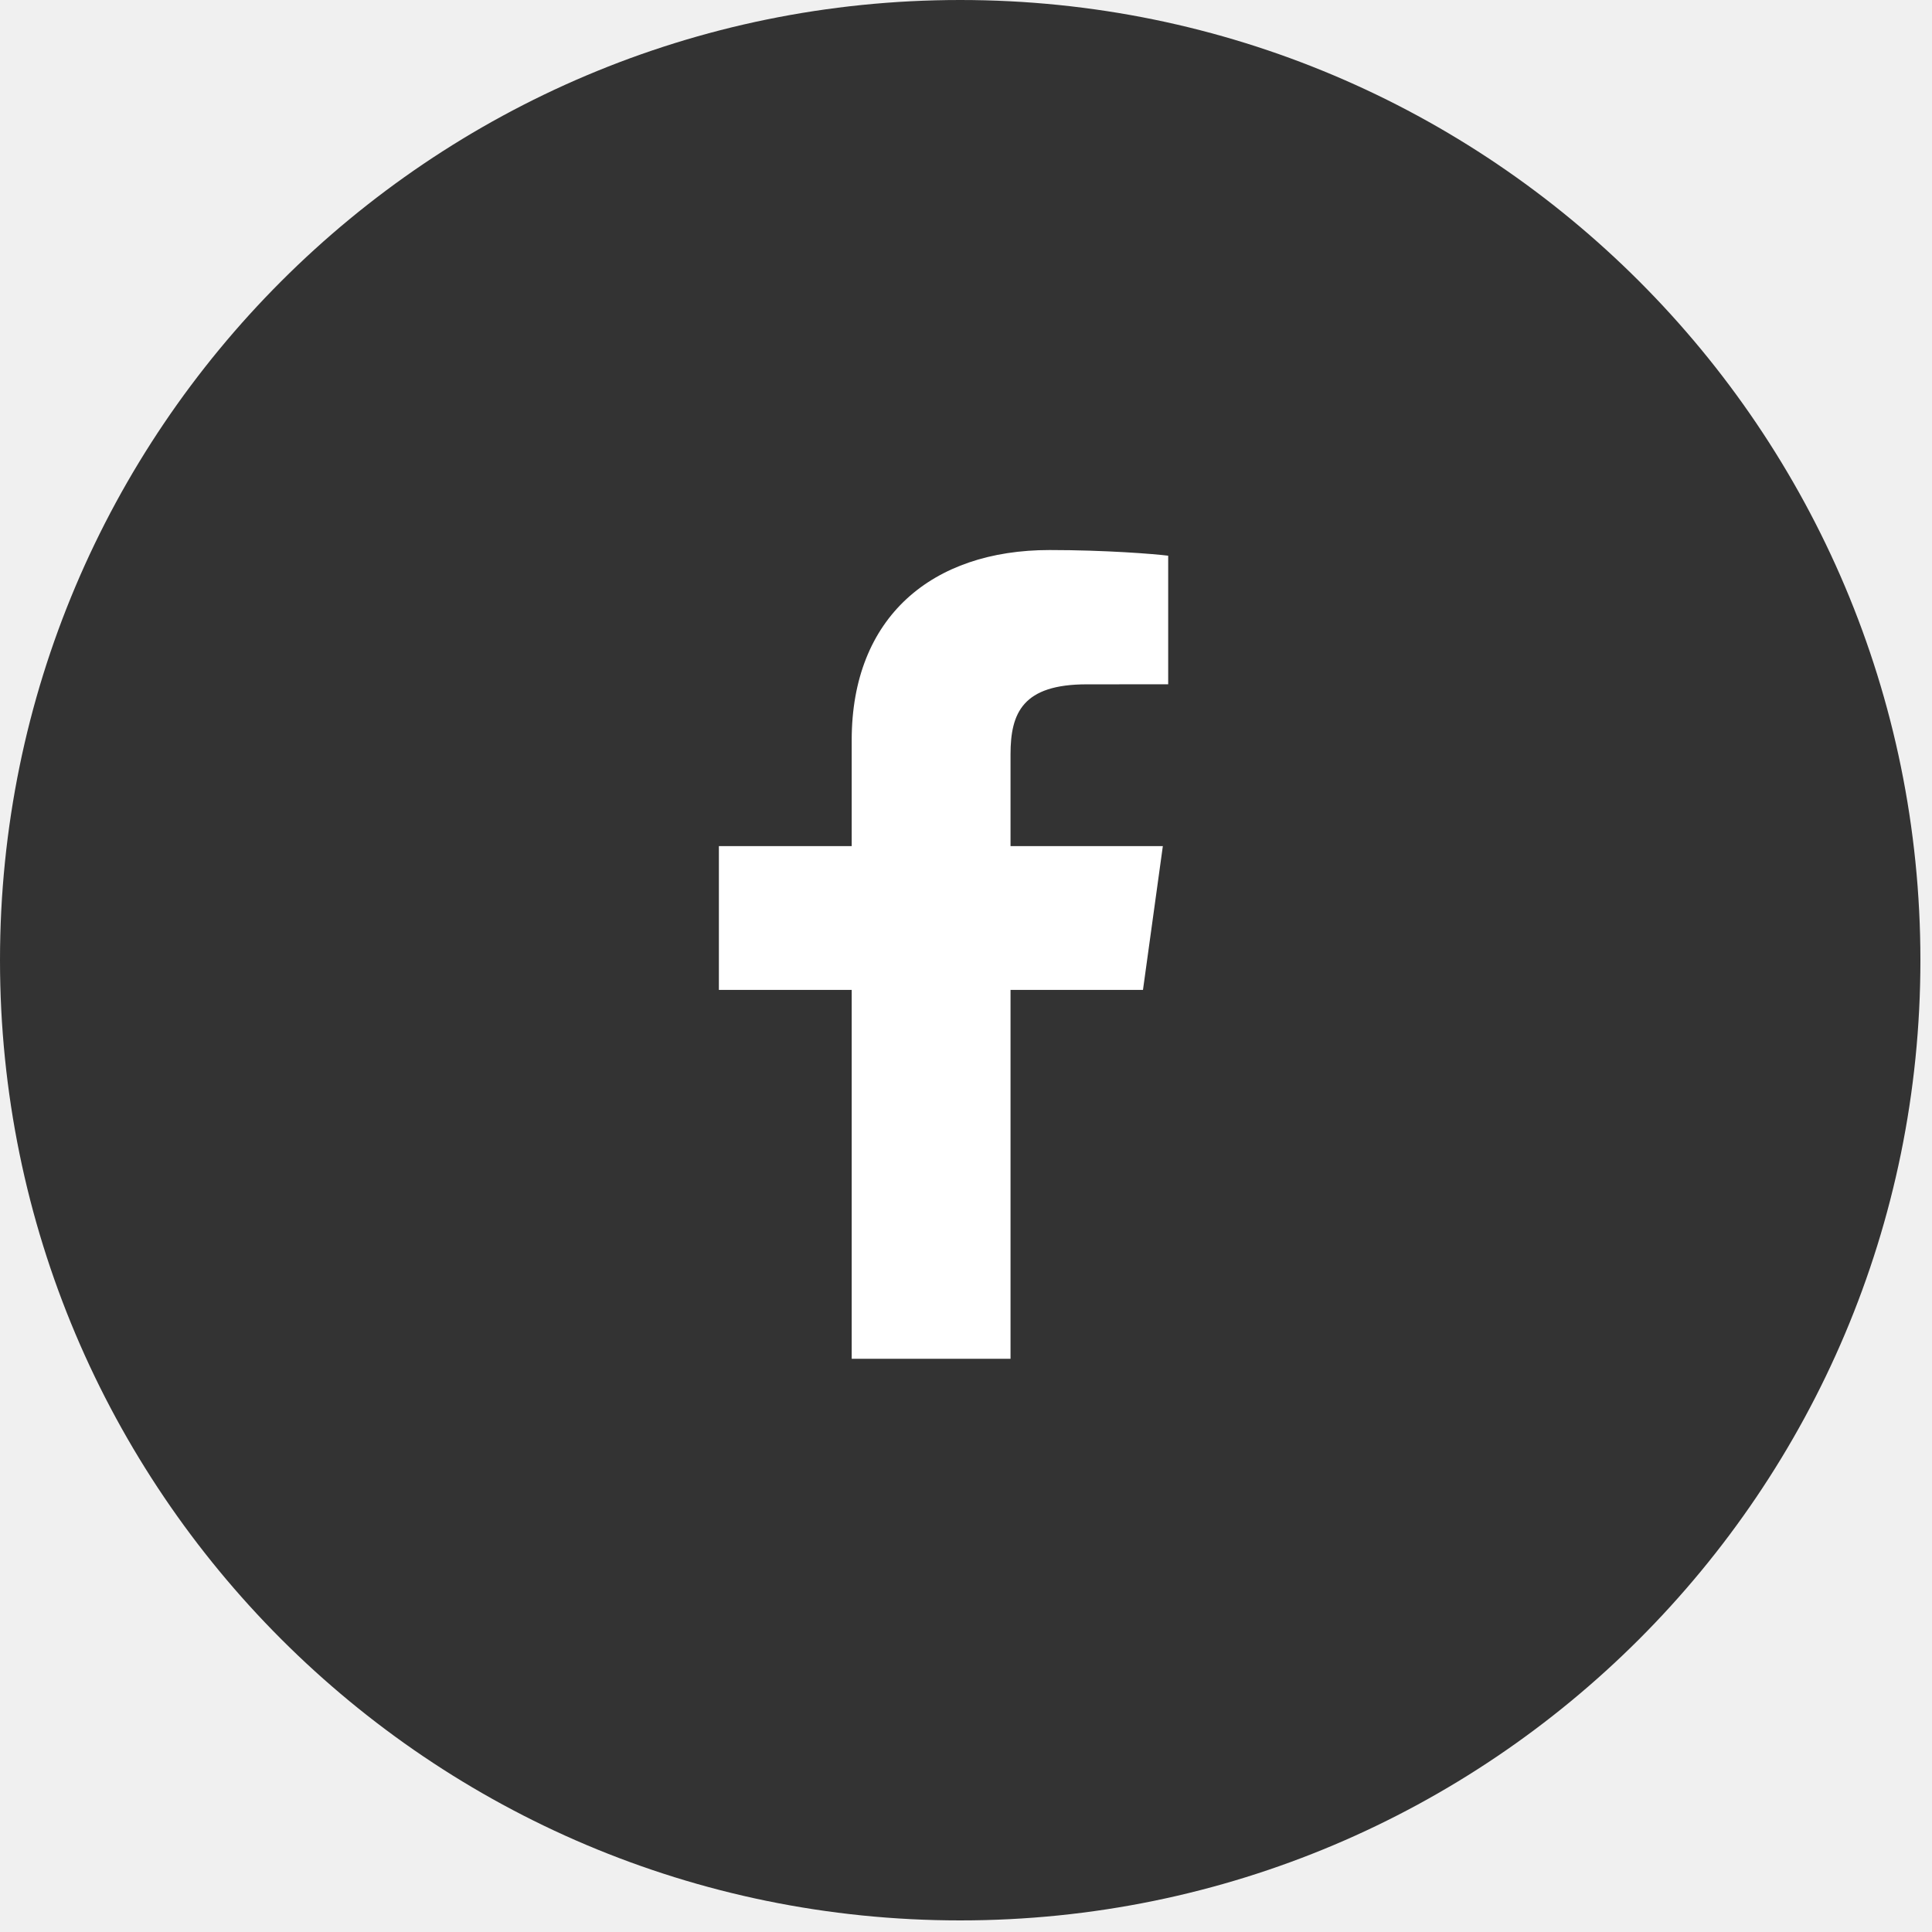
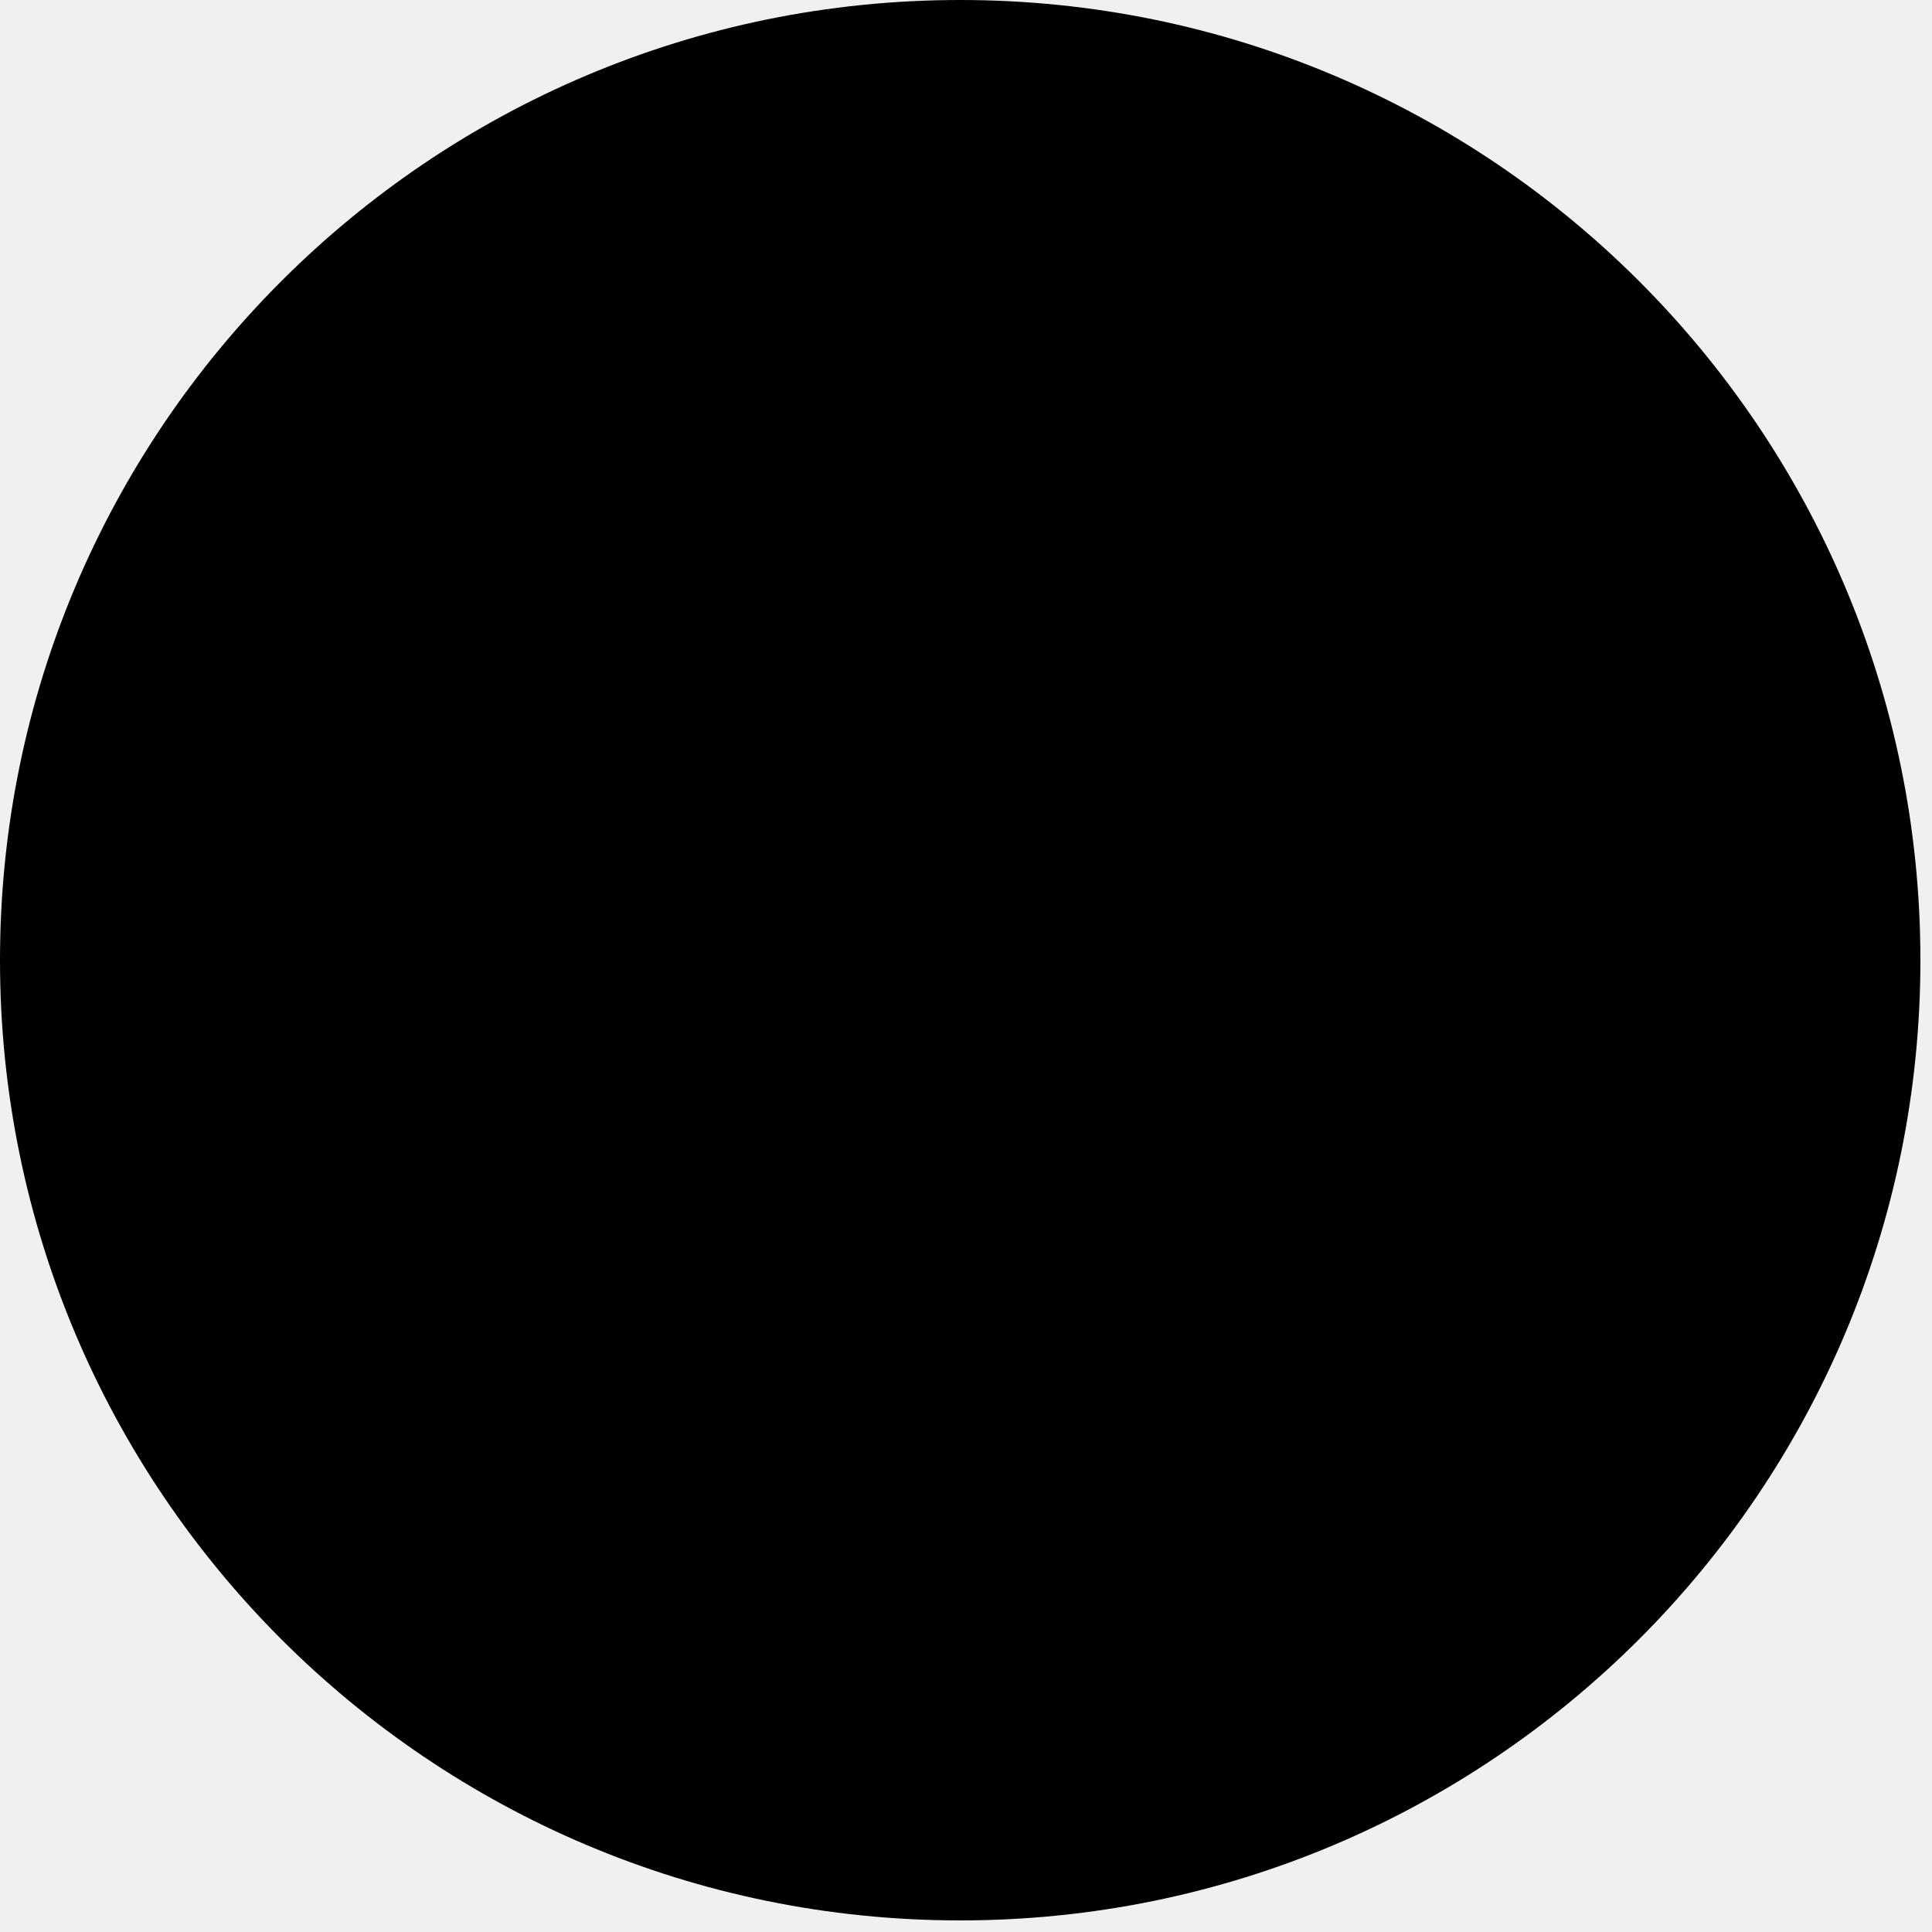
<svg xmlns="http://www.w3.org/2000/svg" viewBox="0 0 43 43" fill="none">
-   <circle cx="21.371" cy="21.371" r="21.371" fill="#333333" />
-   <path d="M22.491 30.242V22.032H25.439L25.881 18.832H22.491V16.789C22.491 15.862 22.766 15.231 24.187 15.231L26 15.23V12.368C25.686 12.329 24.61 12.242 23.359 12.242C20.745 12.242 18.956 13.734 18.956 16.472V18.832H16V22.032H18.956V30.242L22.491 30.242Z" fill="white" />
+   <circle cx="21.371" cy="21.371" r="21.371" fill="currentColor" />
+   <path d="M22.491 30.242V22.032H25.439L25.881 18.832H22.491V16.789C22.491 15.862 22.766 15.231 24.187 15.231L26 15.23V12.368C25.686 12.329 24.61 12.242 23.359 12.242C20.745 12.242 18.956 13.734 18.956 16.472V18.832H16V22.032H18.956V30.242L22.491 30.242Z" fill="currentColor" />
</svg>
